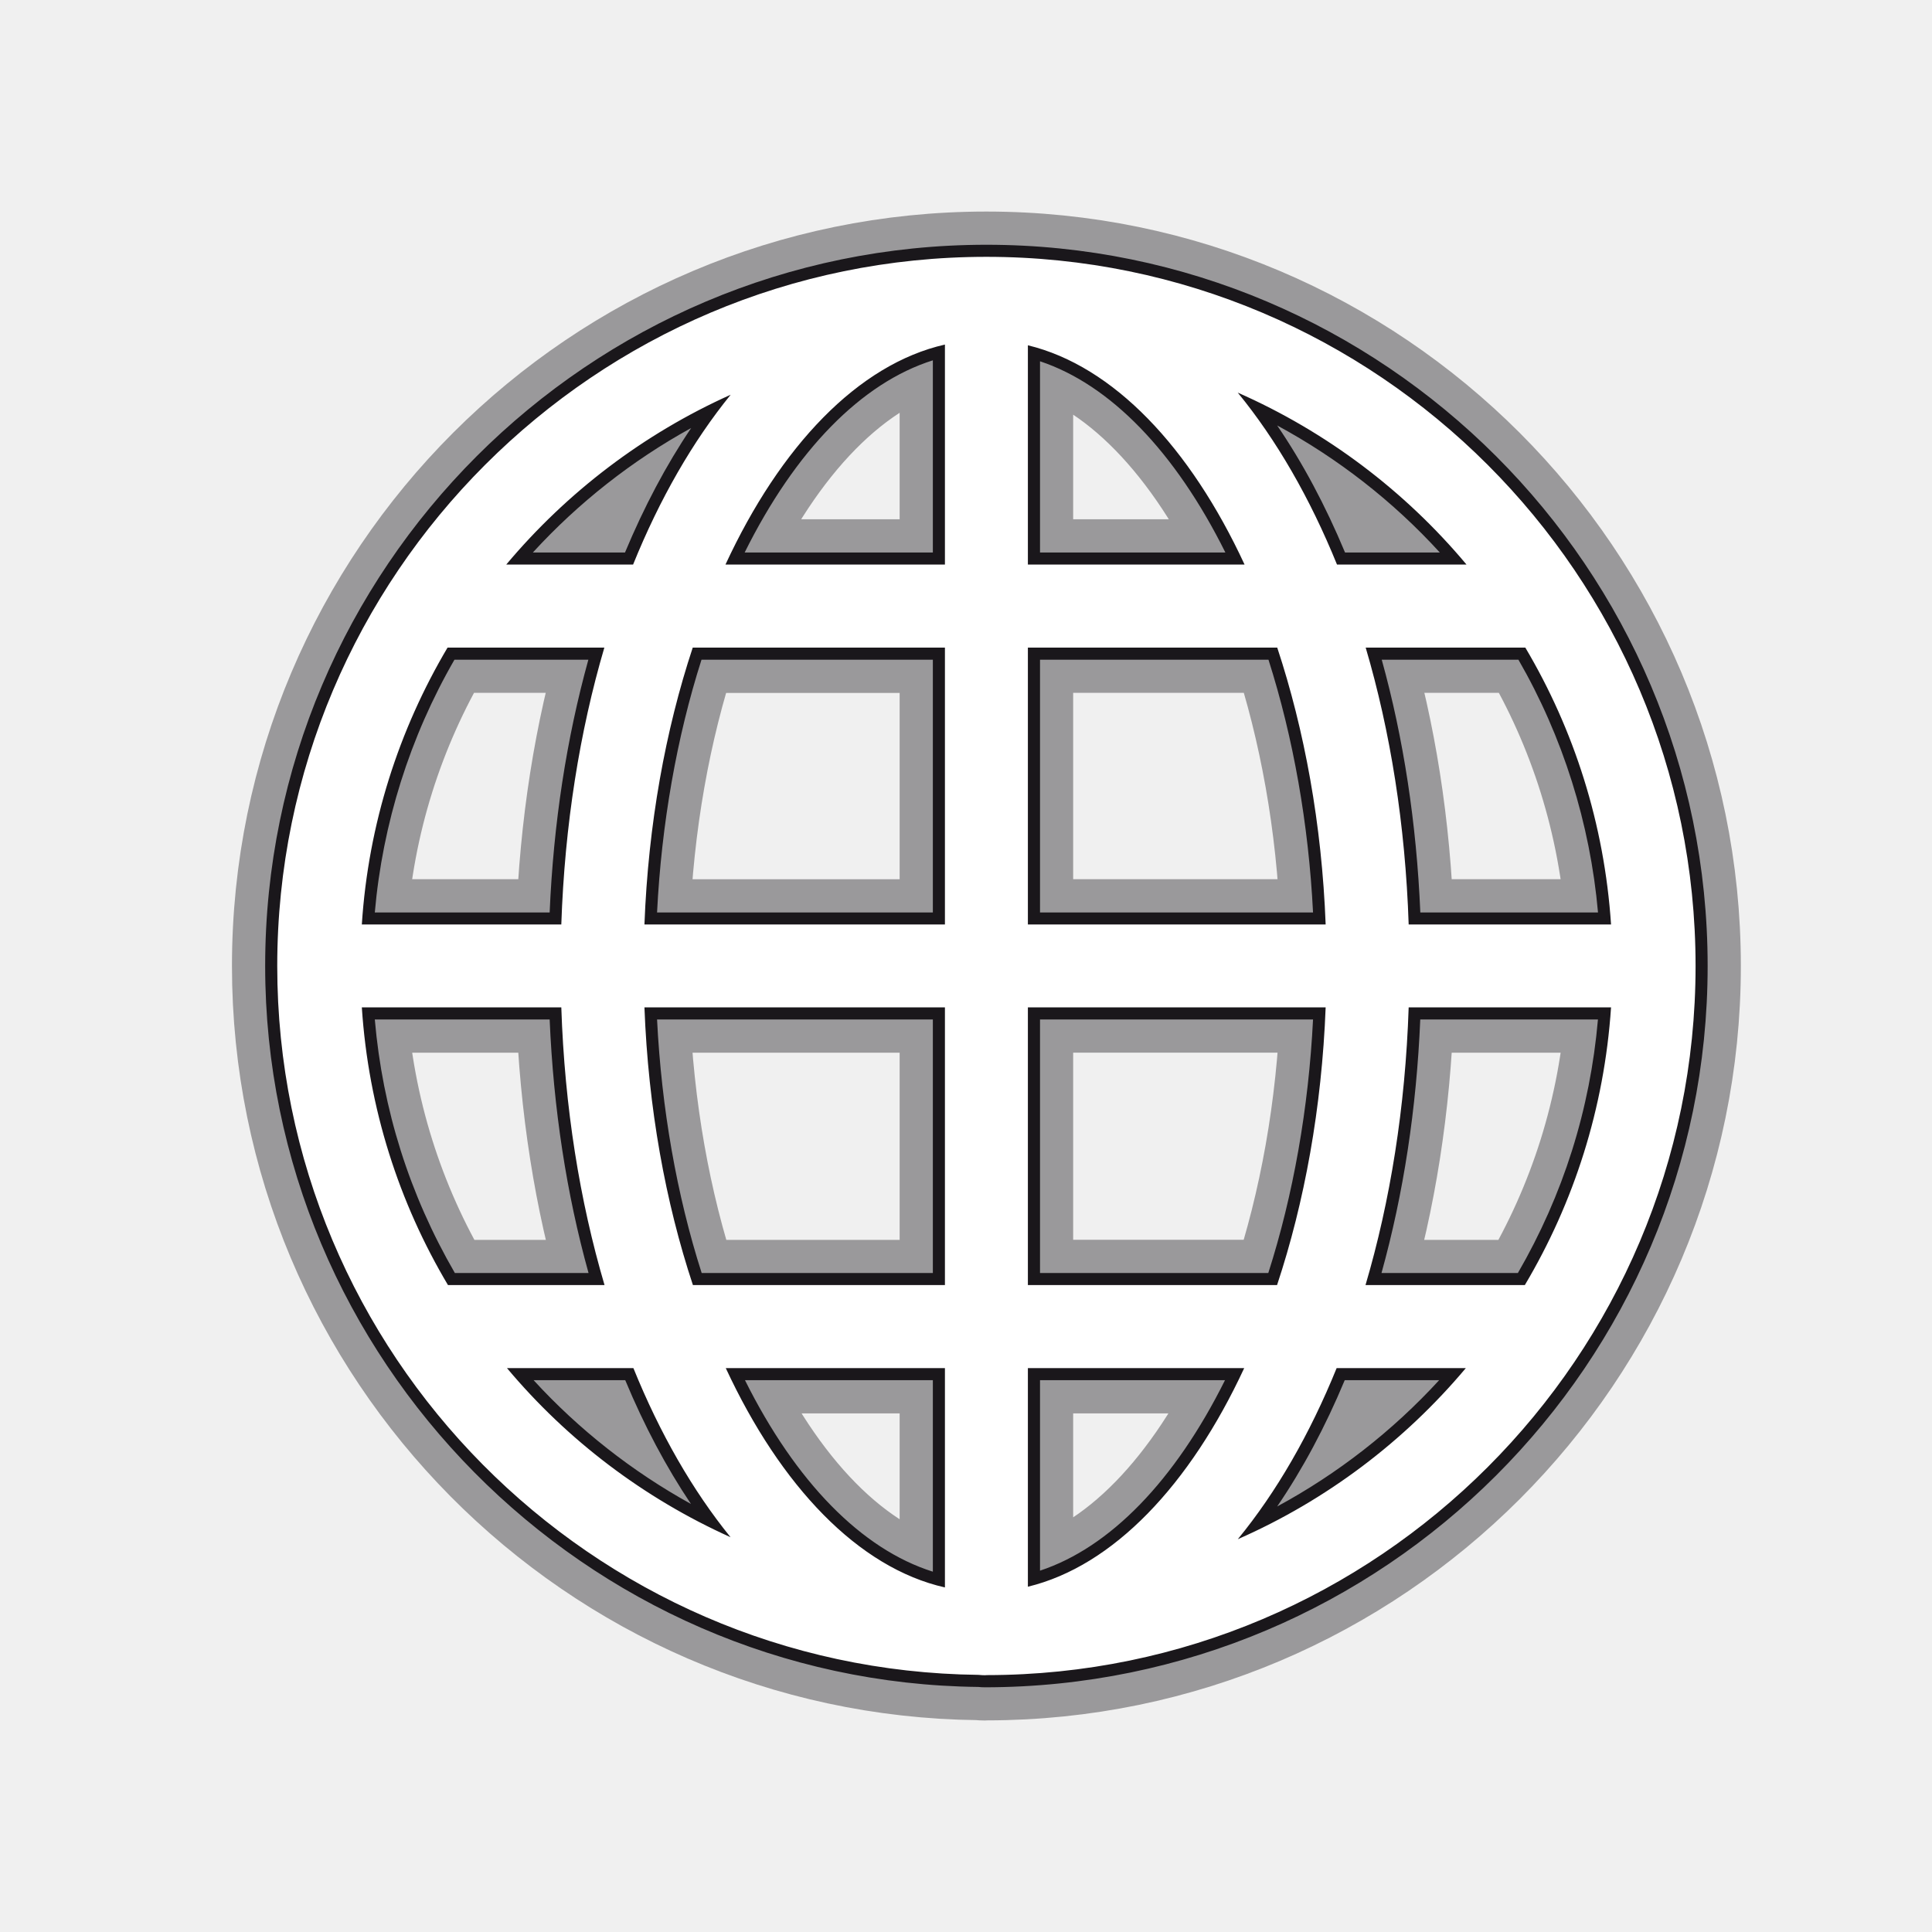
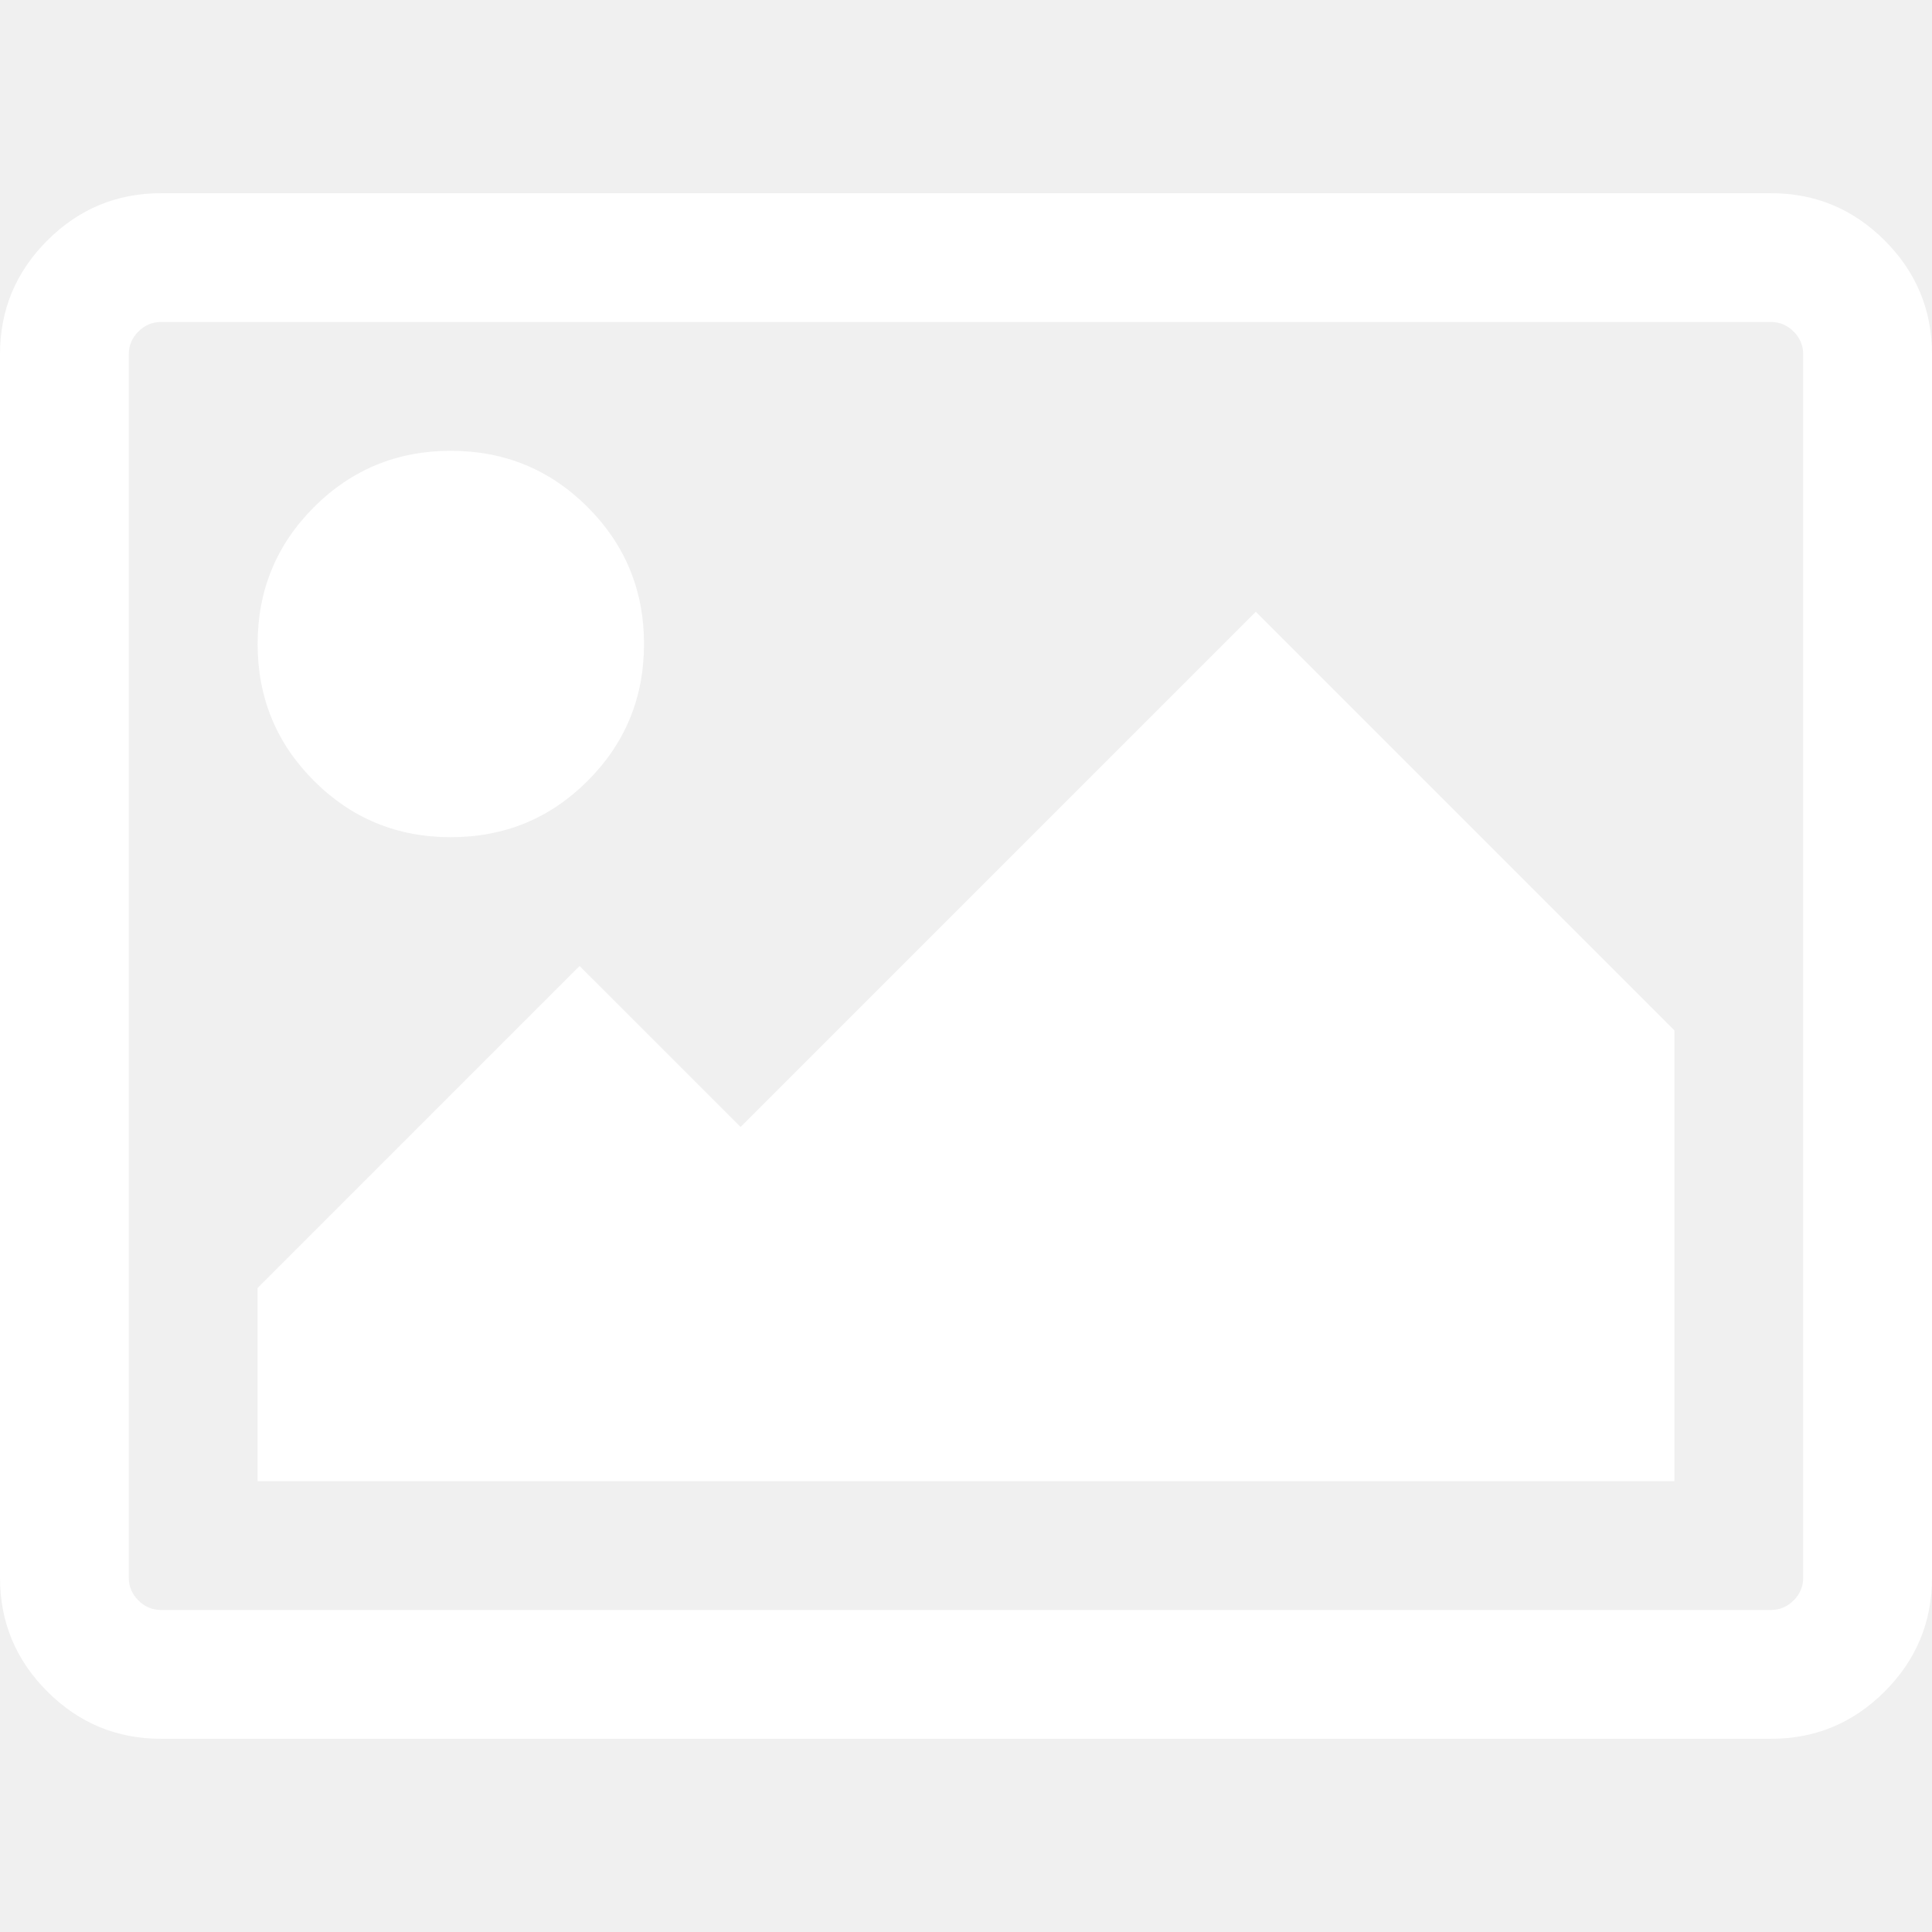
- <svg xmlns="http://www.w3.org/2000/svg" version="1.1" x="0px" y="0px" width="32px" height="32px" viewBox="0 0 32 32" enable-background="new 0 0 32 32" xml:space="preserve">
-   <g id="Layer_1">
- </g>
-   <g id="Layer_2">
+ <svg xmlns="http://www.w3.org/2000/svg" version="1.1" id="Capa_1" x="0px" y="0px" width="512px" height="512px" viewBox="0 0 548.176 548.176" style="enable-background:new 0 0 548.176 548.176;" xml:space="preserve">
+   <g>
    <g>
-       <g opacity="0.4">
-         <path fill="none" stroke="#1A171B" stroke-width="1.5" d="M28.084,16     c0-6.477-5.27-11.746-11.746-11.746C9.861,4.254,4.592,9.522,4.592,16c0,6.432,5.2,11.67,11.615,11.741     c0.037,0.004,0.072,0.006,0.107,0.006c0.012,0,0.022-0.002,0.032-0.002C22.819,27.74,28.084,22.473,28.084,16z M5.993,16.686     h3.304c0.056,1.656,0.306,3.209,0.716,4.6H7.42C6.608,19.92,6.103,18.359,5.993,16.686z M26.684,15.312h-3.352     c-0.055-1.651-0.303-3.2-0.712-4.586h2.644C26.07,12.086,26.572,13.646,26.684,15.312z M21.957,15.312h-4.932v-4.586h4.13     C21.607,12.094,21.894,13.657,21.957,15.312z M17.025,9.351V5.719c1.418,0.343,2.689,1.692,3.589,3.632H17.025z M15.651,5.707     v3.644h-3.635C12.924,7.391,14.213,6.033,15.651,5.707z M15.651,10.727v4.586h-4.977c0.063-1.656,0.347-3.219,0.8-4.586H15.651z      M9.297,15.312H5.993c0.108-1.666,0.614-3.226,1.42-4.586h2.598C9.602,12.113,9.353,13.661,9.297,15.312z M10.674,16.686h4.977     v4.6h-4.174C11.022,19.914,10.737,18.348,10.674,16.686z M15.651,22.66v3.633c-1.435-0.324-2.722-1.678-3.63-3.633H15.651z      M17.025,26.281V22.66h3.583C19.711,24.594,18.44,25.939,17.025,26.281z M17.025,21.285v-4.6h4.932     c-0.063,1.662-0.35,3.229-0.805,4.6H17.025z M23.332,16.686h3.352c-0.111,1.674-0.617,3.234-1.428,4.6h-2.639     C23.027,19.895,23.277,18.342,23.332,16.686z M24.289,9.351h-2.145c-0.447-1.102-1.002-2.064-1.645-2.848     C21.973,7.152,23.27,8.132,24.289,9.351z M12.103,6.538c-0.63,0.776-1.177,1.727-1.616,2.813H8.385     C9.391,8.152,10.659,7.186,12.103,6.538z M8.397,22.66h2.094c0.438,1.082,0.981,2.027,1.609,2.801     C10.662,24.814,9.398,23.854,8.397,22.66z M20.502,25.494c0.639-0.779,1.192-1.738,1.638-2.834h2.14     C23.26,23.873,21.97,24.85,20.502,25.494z" />
-       </g>
-       <path fill="#FFFFFF" d="M16.197,27.84C9.747,27.77,4.492,22.458,4.492,16c0-6.532,5.314-11.846,11.846-11.846    c6.532,0,11.846,5.314,11.846,11.846c0,6.527-5.31,11.84-11.837,11.844l-0.032,0.002C16.276,27.846,16.237,27.844,16.197,27.84z     M12.178,22.76c0.894,1.857,2.083,3.059,3.373,3.405V22.76H12.178z M17.125,26.151c1.271-0.362,2.444-1.559,3.325-3.392h-3.325    V26.151z M22.207,22.76c-0.385,0.935-0.846,1.763-1.371,2.47c1.219-0.597,2.325-1.442,3.226-2.47H22.207z M8.614,22.76    c0.878,1.002,1.958,1.835,3.151,2.432c-0.515-0.699-0.965-1.515-1.342-2.432H8.614z M6.1,16.785    c0.121,1.586,0.593,3.082,1.406,4.449l2.375-0.047C9.488,19.816,9.26,18.337,9.2,16.785H6.1z M25.256,21.186    c0.728-1.32,1.199-2.815,1.32-4.4h-3.147c-0.059,1.551-0.286,3.029-0.679,4.4H25.256z M21.08,21.186    c0.438-1.346,0.705-2.863,0.772-4.4h-4.728v4.4H21.08z M15.551,21.186v-4.4h-4.773c0.067,1.537,0.333,3.055,0.771,4.4H15.551z     M26.576,15.212c-0.121-1.563-0.604-3.095-1.398-4.435l-2.425,0.047c0.39,1.363,0.617,2.838,0.676,4.388H26.576z M21.853,15.212    c-0.067-1.529-0.333-3.042-0.77-4.386h-3.958v4.386H21.853z M15.551,15.212v-4.386h-4.005c-0.436,1.34-0.701,2.853-0.768,4.386    H15.551z M9.2,15.212c0.06-1.547,0.287-3.021,0.677-4.386H7.47c-0.781,1.335-1.253,2.848-1.37,4.386H9.2z M24.072,9.251    c-0.899-1.029-2.009-1.88-3.237-2.482c0.527,0.709,0.99,1.542,1.377,2.482H24.072z M20.456,9.251    c-0.882-1.838-2.058-3.039-3.331-3.402v3.402H20.456z M15.551,9.251V5.835c-1.292,0.348-2.483,1.553-3.377,3.416H15.551z     M10.419,9.251c0.378-0.921,0.831-1.742,1.349-2.444c-1.197,0.597-2.281,1.434-3.166,2.444H10.419z" />
-       <path fill="#1A171B" d="M16.338,4.254c6.477,0,11.746,5.269,11.746,11.746c0,6.473-5.265,11.741-11.737,11.745    c-0.01,0-0.021,0.002-0.032,0.002c-0.035,0-0.07-0.002-0.107-0.006C9.792,27.67,4.592,22.432,4.592,16    C4.592,9.522,9.861,4.254,16.338,4.254 M12.016,9.351h3.635V5.707C14.213,6.033,12.924,7.391,12.016,9.351 M17.025,9.351h3.589    c-0.899-1.94-2.171-3.289-3.589-3.632V9.351 M22.145,9.351h2.145c-1.02-1.219-2.316-2.199-3.789-2.848    C21.143,7.287,21.697,8.249,22.145,9.351 M8.385,9.351h2.101c0.439-1.086,0.986-2.037,1.616-2.813    C10.659,7.186,9.391,8.152,8.385,9.351 M23.332,15.312h3.352c-0.111-1.666-0.613-3.226-1.42-4.586H22.62    C23.029,12.113,23.277,13.661,23.332,15.312 M17.025,15.312h4.932c-0.063-1.656-0.35-3.219-0.802-4.586h-4.13V15.312     M10.674,15.312h4.977v-4.586h-4.177C11.021,12.094,10.737,13.657,10.674,15.312 M5.993,15.312h3.304    c0.056-1.651,0.305-3.2,0.713-4.586H7.413C6.607,12.086,6.101,13.646,5.993,15.312 M22.617,21.285h2.639    c0.811-1.365,1.316-2.926,1.428-4.6h-3.352C23.277,18.342,23.027,19.895,22.617,21.285 M17.025,21.285h4.127    c0.455-1.371,0.741-2.938,0.805-4.6h-4.932V21.285 M11.477,21.285h4.174v-4.6h-4.977C10.737,18.348,11.022,19.914,11.477,21.285     M7.42,21.285h2.593c-0.41-1.391-0.661-2.943-0.716-4.6H5.993C6.103,18.359,6.608,19.92,7.42,21.285 M20.502,25.494    c1.468-0.645,2.758-1.621,3.777-2.834h-2.14C21.694,23.756,21.141,24.715,20.502,25.494 M17.025,26.281    c1.415-0.342,2.686-1.688,3.583-3.621h-3.583V26.281 M15.651,26.293V22.66h-3.63C12.929,24.615,14.216,25.969,15.651,26.293     M12.1,25.461c-0.627-0.773-1.171-1.719-1.609-2.801H8.397C9.398,23.854,10.662,24.814,12.1,25.461 M16.338,4.054    C9.751,4.054,4.392,9.413,4.392,16c0,6.513,5.299,11.87,11.813,11.941c0.025,0.003,0.067,0.006,0.109,0.006    c6.614-0.006,11.97-5.364,11.97-11.947C28.284,9.413,22.925,4.054,16.338,4.054L16.338,4.054z M12.334,9.151    c0.842-1.694,1.935-2.81,3.117-3.183v3.183H12.334L12.334,9.151z M17.226,9.151V5.984c1.163,0.387,2.239,1.497,3.07,3.167H17.226    L17.226,9.151z M22.278,9.151c-0.324-0.778-0.701-1.483-1.124-2.104c1.008,0.545,1.924,1.26,2.694,2.104H22.278L22.278,9.151z     M8.826,9.151c0.754-0.824,1.646-1.525,2.622-2.062c-0.413,0.612-0.779,1.303-1.096,2.062H8.826L8.826,9.151z M22.886,10.927    h2.264c0.734,1.272,1.188,2.713,1.318,4.186h-2.943C23.462,13.639,23.248,12.232,22.886,10.927L22.886,10.927z M17.226,10.927    h3.784c0.411,1.288,0.665,2.728,0.738,4.186h-4.522V10.927L17.226,10.927z M11.619,10.927h3.832v4.186h-4.568    C10.956,13.65,11.209,12.21,11.619,10.927L11.619,10.927z M7.527,10.927h2.218c-0.362,1.308-0.578,2.713-0.641,4.186H6.208    C6.336,13.646,6.789,12.205,7.527,10.927L7.527,10.927z M23.524,16.886h2.943c-0.13,1.491-0.575,2.903-1.326,4.199h-2.259    C23.247,19.771,23.462,18.361,23.524,16.886L23.524,16.886z M17.226,16.886h4.522c-0.073,1.466-0.328,2.91-0.741,4.199h-3.781    V16.886L17.226,16.886z M10.883,16.886h4.568v4.199h-3.829C11.209,19.796,10.956,18.352,10.883,16.886L10.883,16.886z     M6.208,16.886h2.896c0.063,1.476,0.279,2.886,0.644,4.199H7.534C6.783,19.789,6.337,18.378,6.208,16.886L6.208,16.886z     M22.273,22.86h1.564c-0.771,0.841-1.684,1.552-2.683,2.092C21.576,24.333,21.951,23.633,22.273,22.86L22.273,22.86z     M17.226,22.86h3.064c-0.829,1.664-1.903,2.771-3.064,3.155V22.86L17.226,22.86z M12.339,22.86h3.112v3.172    C14.271,25.66,13.181,24.549,12.339,22.86L12.339,22.86z M8.838,22.86h1.518c0.314,0.755,0.679,1.44,1.088,2.05    C10.473,24.374,9.587,23.678,8.838,22.86L8.838,22.86z" />
+       <path d="M534.75,68.238c-8.945-8.945-19.694-13.417-32.261-13.417H45.681c-12.562,0-23.313,4.471-32.264,13.417    C4.471,77.185,0,87.936,0,100.499v347.173c0,12.566,4.471,23.318,13.417,32.264c8.951,8.946,19.702,13.419,32.264,13.419h456.815    c12.56,0,23.312-4.473,32.258-13.419c8.945-8.945,13.422-19.697,13.422-32.264V100.499    C548.176,87.936,543.699,77.185,534.75,68.238z M511.623,447.672c0,2.478-0.899,4.613-2.707,6.427    c-1.81,1.8-3.952,2.703-6.427,2.703H45.681c-2.473,0-4.615-0.903-6.423-2.703c-1.807-1.813-2.712-3.949-2.712-6.427V100.495    c0-2.474,0.902-4.611,2.712-6.423c1.809-1.803,3.951-2.708,6.423-2.708h456.815c2.471,0,4.613,0.905,6.42,2.708    c1.801,1.812,2.707,3.949,2.707,6.423V447.672L511.623,447.672z" fill="#FFFFFF" />
+       <path d="M127.91,237.541c15.229,0,28.171-5.327,38.831-15.987c10.657-10.66,15.987-23.601,15.987-38.826    c0-15.23-5.333-28.171-15.987-38.832c-10.66-10.656-23.603-15.986-38.831-15.986c-15.227,0-28.168,5.33-38.828,15.986    c-10.656,10.66-15.986,23.601-15.986,38.832c0,15.225,5.327,28.169,15.986,38.826C99.742,232.211,112.683,237.541,127.91,237.541z    " fill="#FFFFFF" />
+       <polygon points="210.134,319.765 164.452,274.088 73.092,365.447 73.092,420.267 475.085,420.267 475.085,292.36 356.315,173.587       " fill="#FFFFFF" />
    </g>
  </g>
+   <g>
+ </g>
+   <g>
+ </g>
+   <g>
+ </g>
+   <g>
+ </g>
+   <g>
+ </g>
+   <g>
+ </g>
+   <g>
+ </g>
+   <g>
+ </g>
+   <g>
+ </g>
+   <g>
+ </g>
+   <g>
+ </g>
+   <g>
+ </g>
+   <g>
+ </g>
+   <g>
+ </g>
+   <g>
+ </g>
</svg>
